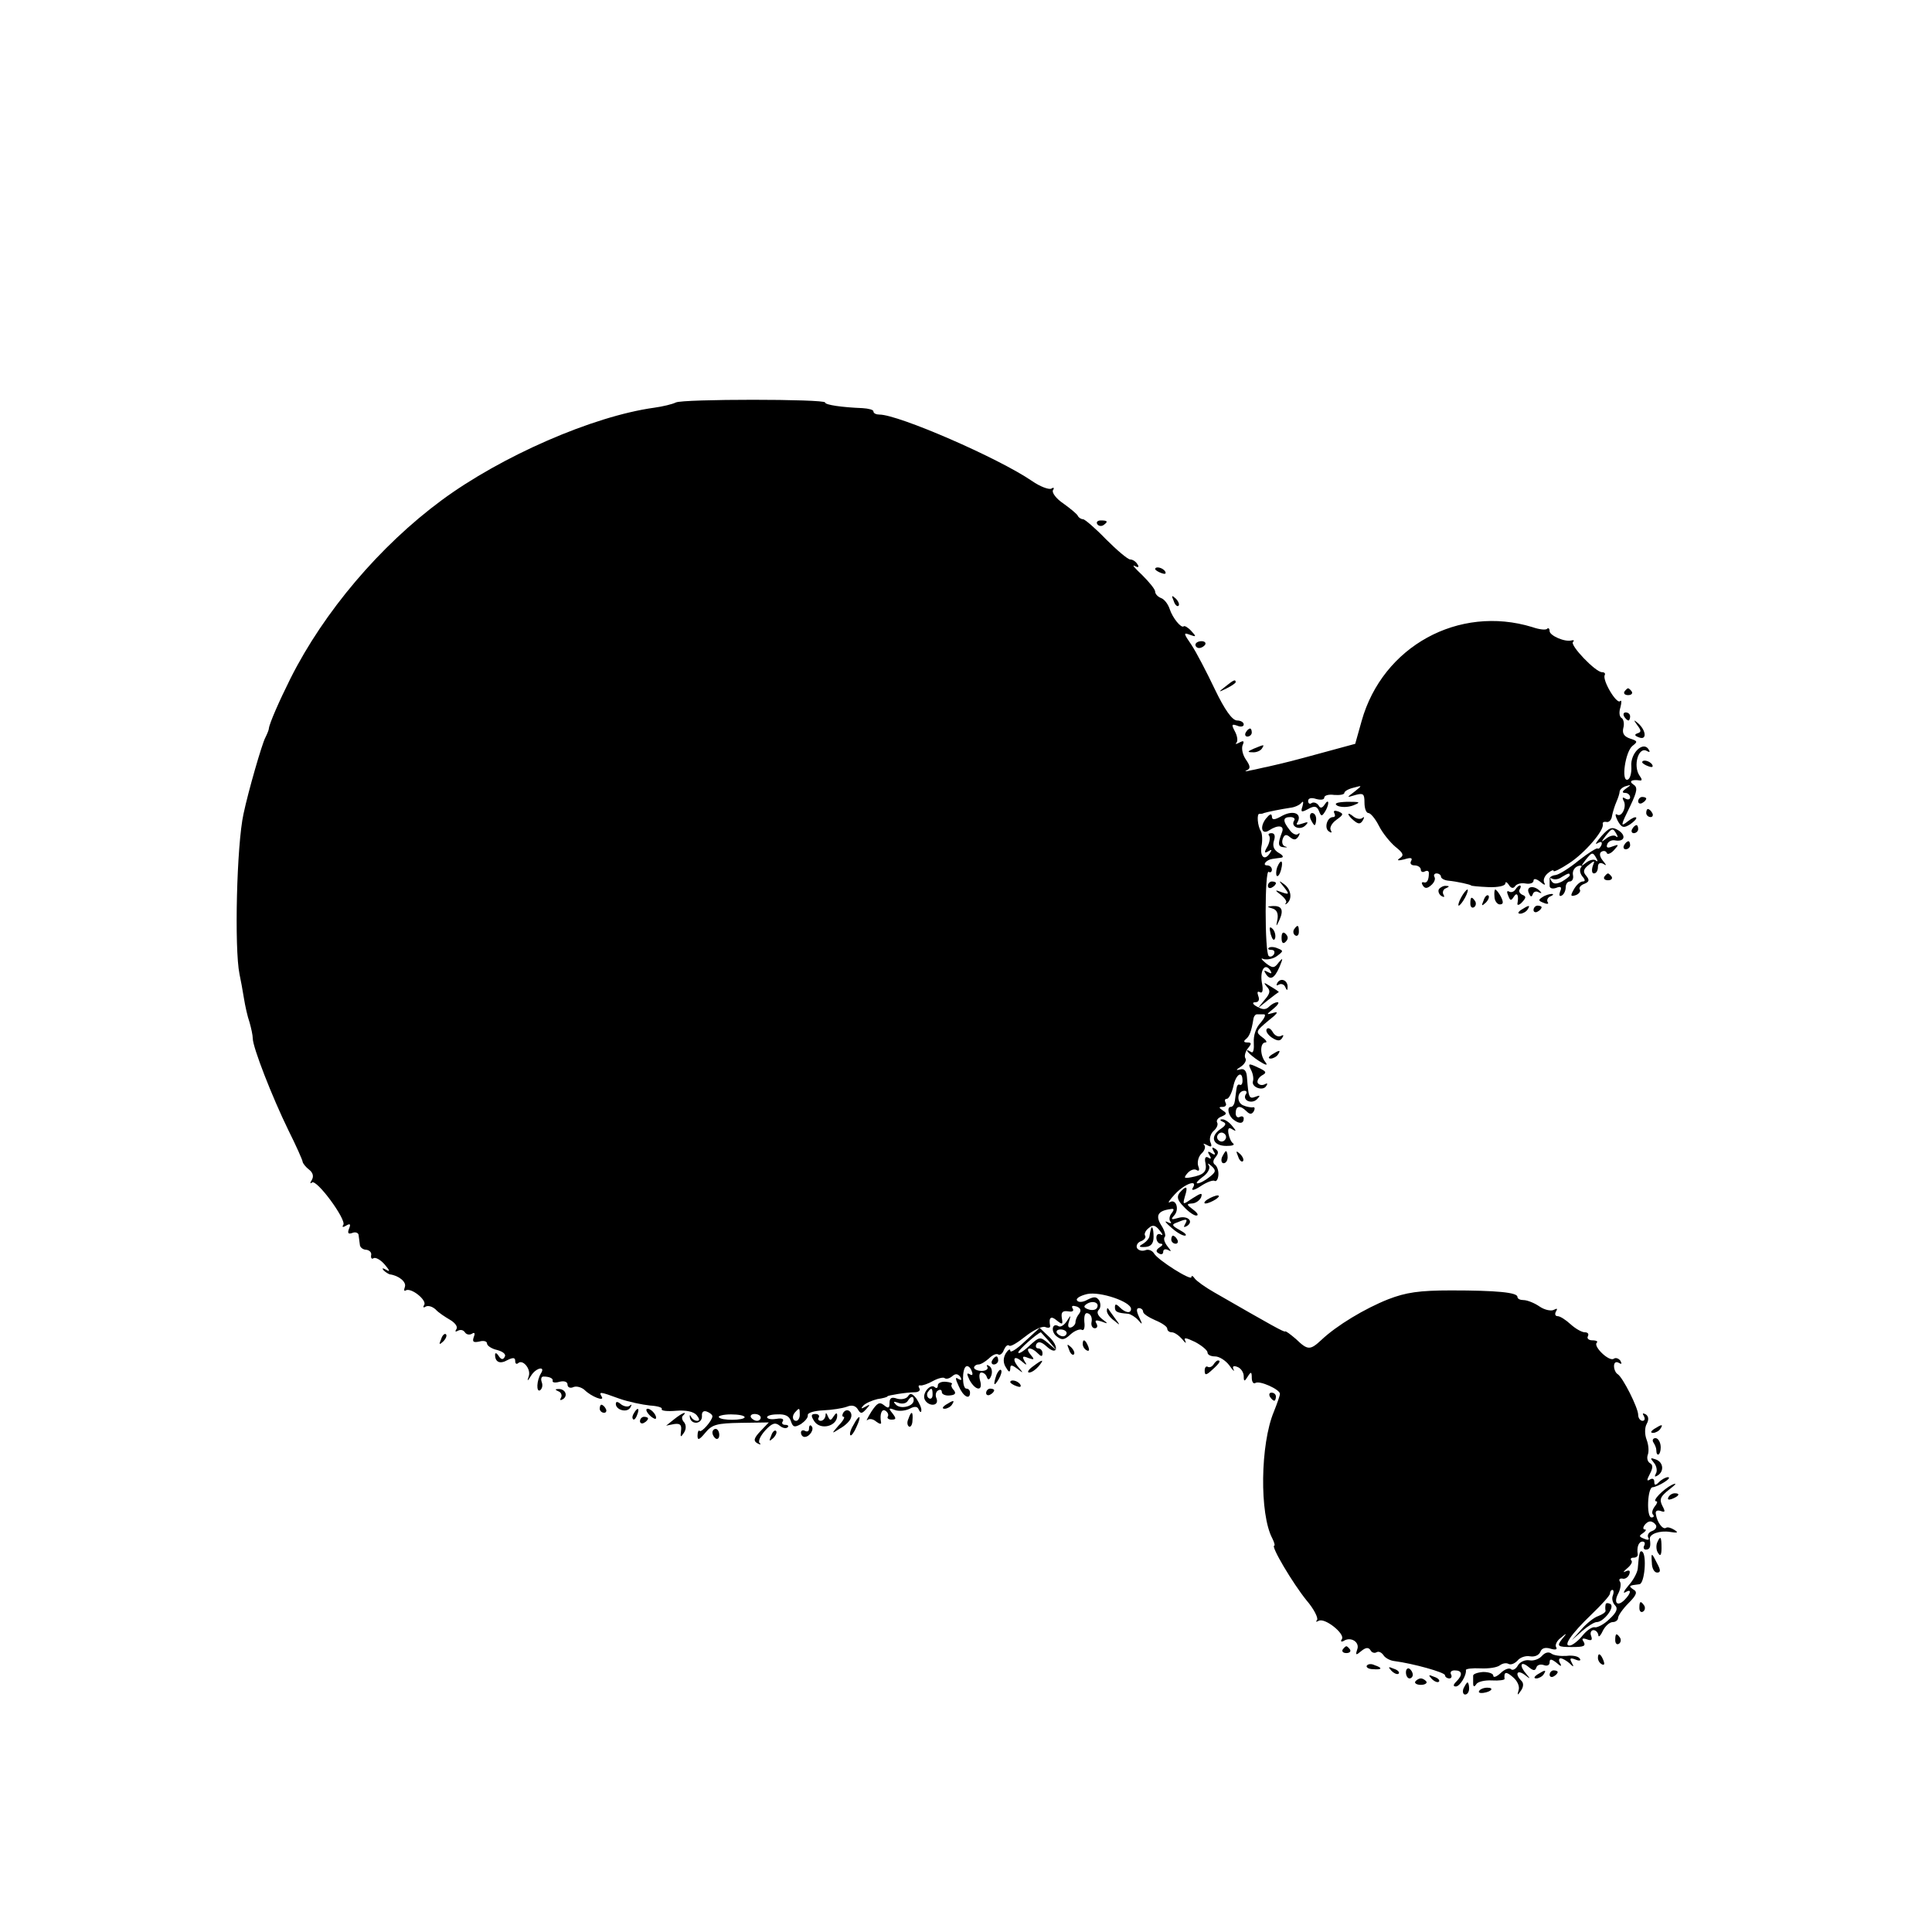
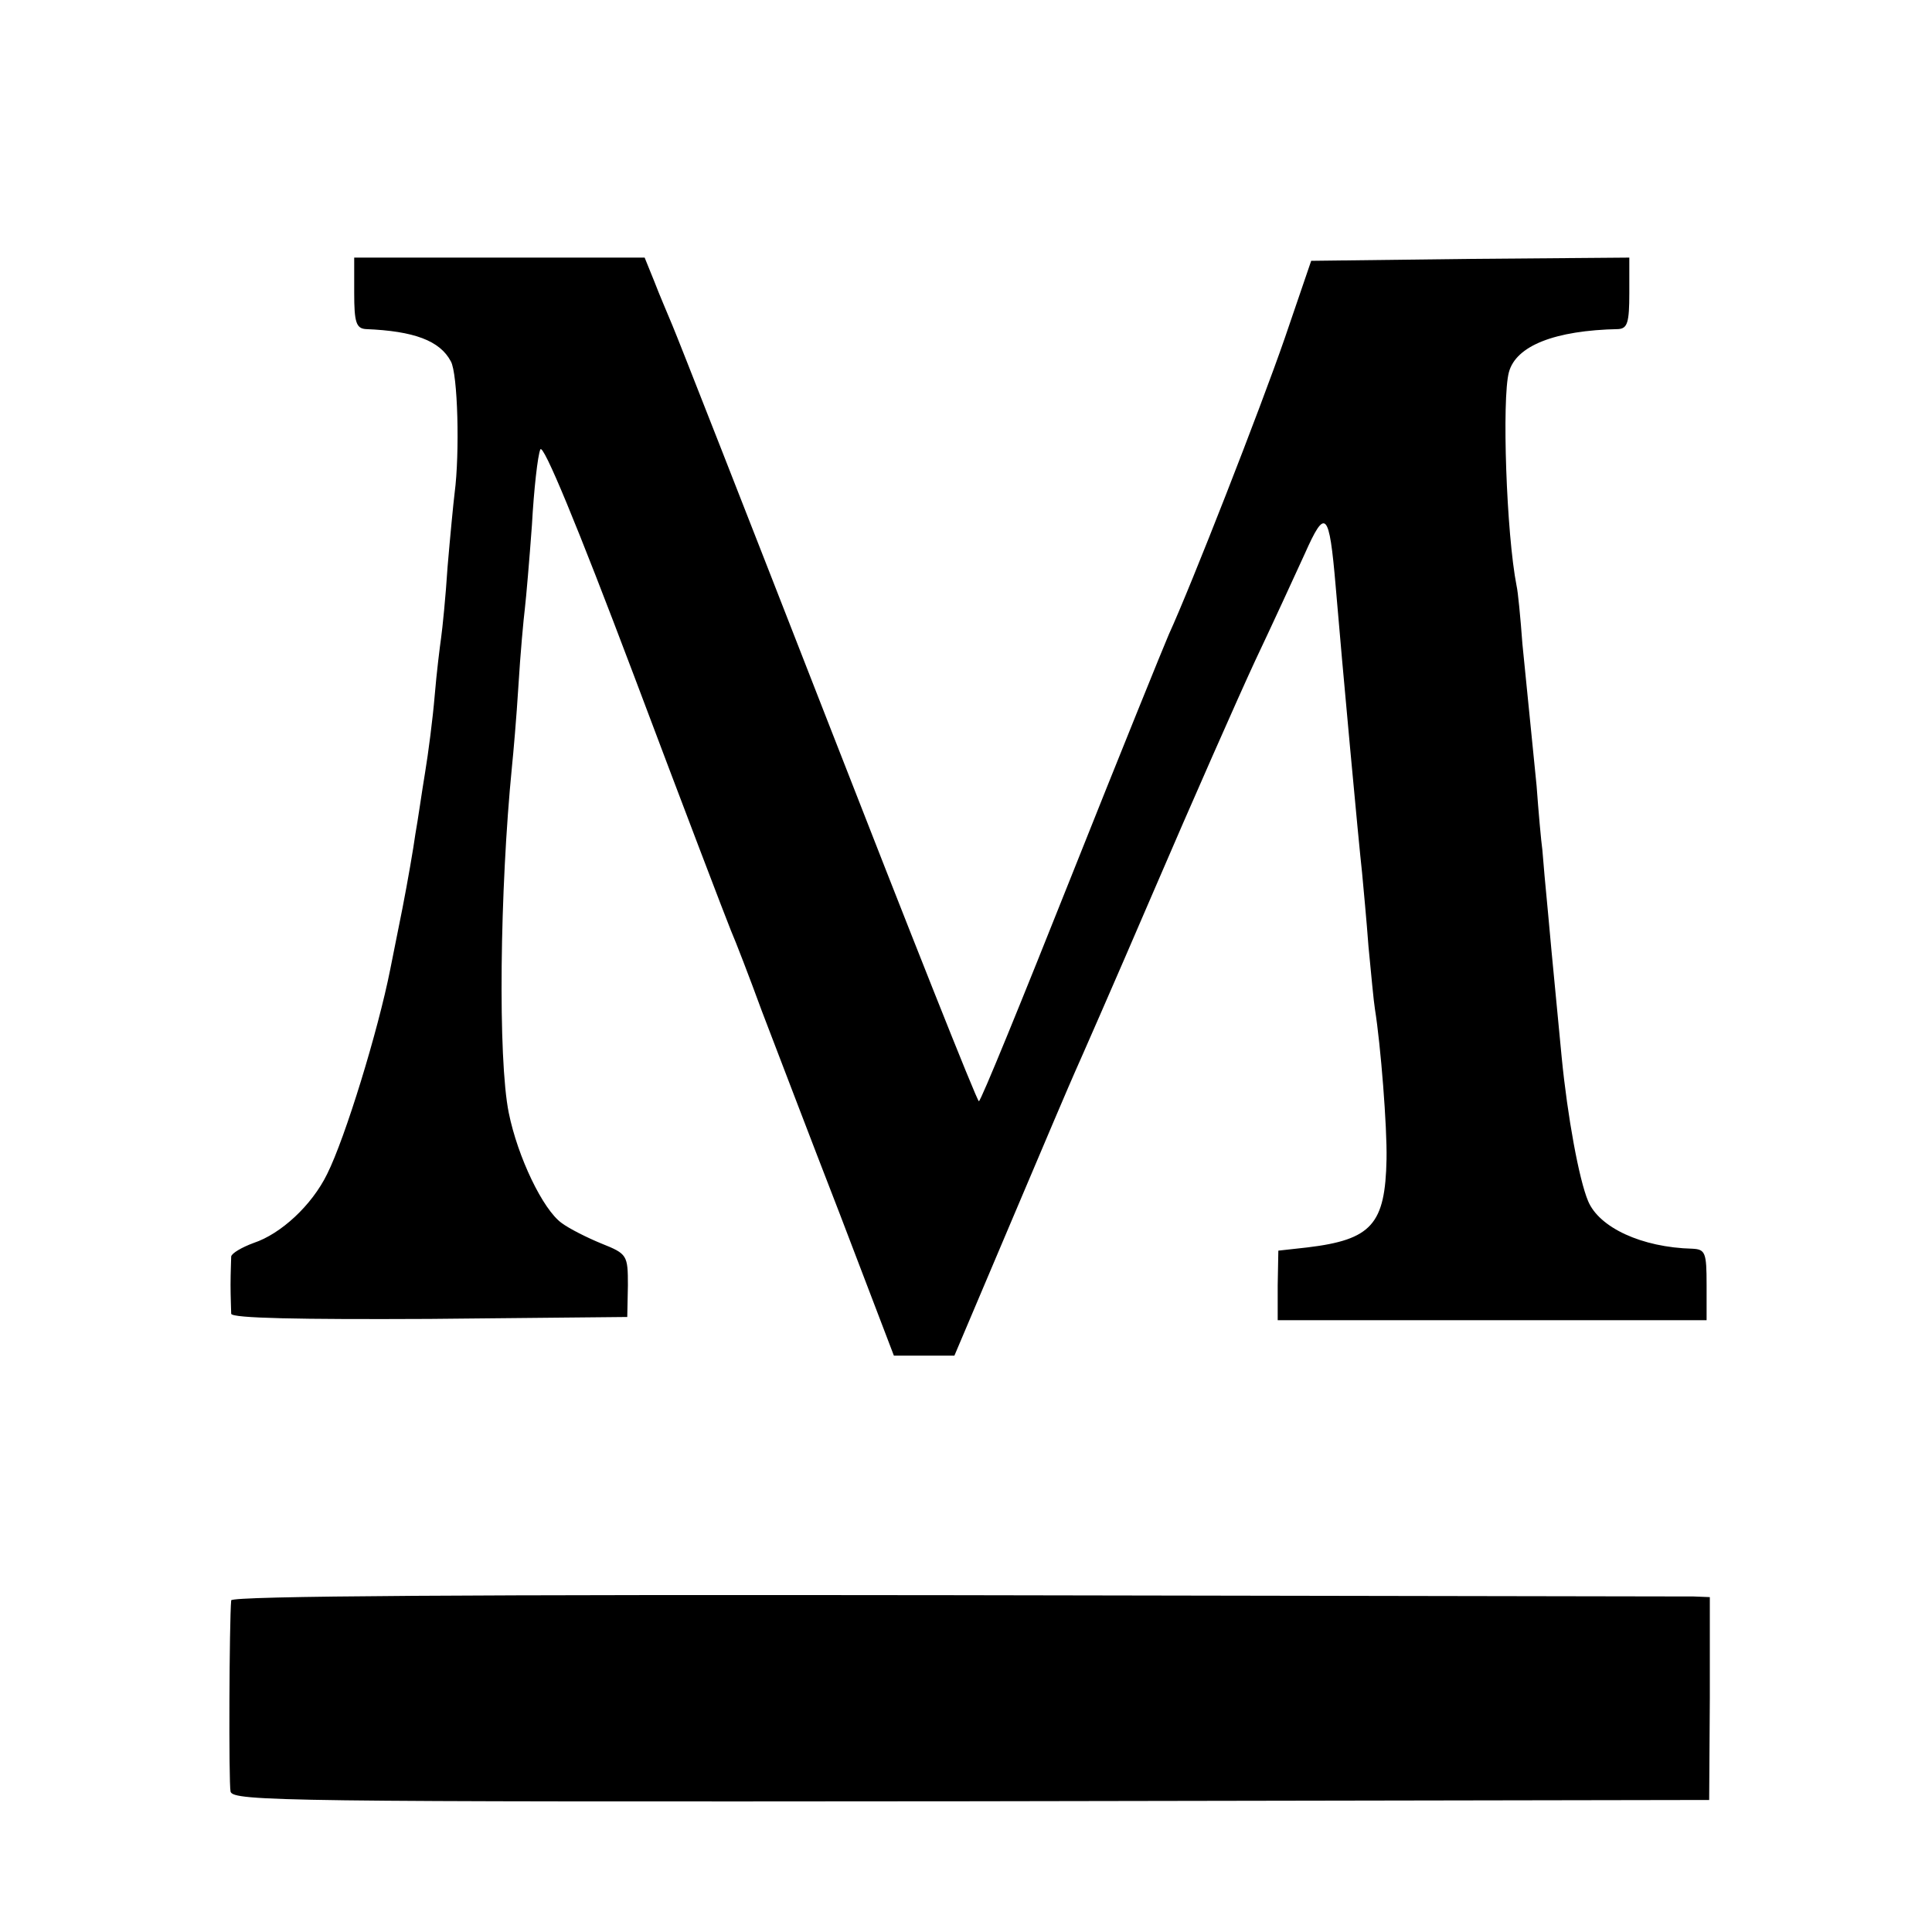
- <svg xmlns="http://www.w3.org/2000/svg" version="1.0" width="480pt" height="480pt" viewBox="0 0 480 480" preserveAspectRatio="xMidYMid meet">
-   <g transform="translate(0,480) scale(0.1,-0.1)" fill="#000000" stroke="none">
-     <path d="M1679 3800 c-8 -4 -32 -10 -54 -13 -152 -21 -379 -120 -528 -230 -153 -113 -292 -277 -375 -442 -28 -56 -53 -113 -54 -125 0 -3 -4 -13 -9 -23 -8 -15 -42 -132 -54 -189 -17 -77 -23 -334 -10 -398 3 -14 8 -41 11 -60 3 -19 9 -46 14 -60 4 -14 8 -32 8 -40 0 -22 48 -145 88 -227 20 -40 36 -76 36 -80 1 -4 8 -13 16 -19 9 -7 12 -16 7 -25 -5 -8 -5 -11 0 -7 11 10 86 -92 78 -105 -4 -6 -1 -7 7 -2 10 6 12 4 7 -8 -4 -11 -2 -14 9 -10 7 3 15 0 15 -6 1 -6 2 -17 3 -23 0 -7 8 -13 16 -13 8 -1 14 -7 12 -14 -1 -7 2 -10 6 -7 5 3 18 -4 28 -16 12 -14 14 -19 4 -13 -9 5 -12 5 -7 -1 5 -5 12 -9 15 -10 23 -3 42 -19 38 -31 -3 -8 -2 -12 2 -9 13 8 53 -24 46 -36 -4 -6 -2 -8 4 -4 6 3 16 0 24 -7 7 -8 24 -19 36 -26 12 -7 20 -17 16 -23 -4 -6 -3 -8 4 -4 6 3 13 2 17 -4 4 -6 11 -7 17 -4 7 5 9 2 5 -8 -4 -12 -1 -14 14 -11 10 3 19 1 19 -5 0 -5 11 -13 25 -16 15 -4 23 -11 19 -17 -4 -8 -9 -7 -15 2 -5 8 -9 9 -9 3 0 -18 12 -24 31 -13 14 7 19 6 19 -2 0 -7 3 -9 7 -6 11 11 32 -13 27 -31 -5 -15 -4 -15 6 1 12 19 36 24 24 5 -11 -18 -12 -48 -2 -42 5 4 7 12 4 20 -3 8 -1 14 4 14 16 0 25 -5 23 -11 -1 -4 7 -5 17 -2 12 3 20 0 20 -7 0 -7 7 -10 15 -6 8 3 20 -1 27 -7 17 -17 51 -30 43 -17 -8 13 -5 13 44 -5 23 -8 57 -15 76 -17 18 -1 32 -5 29 -9 -2 -4 14 -6 36 -4 25 2 43 -2 51 -11 7 -9 8 -14 1 -14 -6 0 -13 5 -15 10 -3 6 -4 5 -3 -2 4 -19 31 -16 30 4 -1 10 4 14 12 11 8 -3 14 -8 14 -12 -1 -11 -27 -41 -32 -36 -2 3 -5 -2 -5 -12 0 -12 4 -11 19 7 17 21 29 24 89 25 l69 1 -21 -22 c-16 -17 -18 -24 -7 -30 7 -4 10 -3 5 1 -4 5 3 19 15 32 16 17 24 20 35 11 7 -6 16 -8 20 -4 3 3 1 6 -6 6 -7 0 -10 4 -6 9 3 6 -3 8 -15 6 -11 -2 -22 -1 -24 3 -2 4 9 8 25 8 20 1 30 -4 34 -17 5 -15 9 -16 25 -7 10 7 18 16 17 22 -1 6 16 11 38 12 22 1 48 5 59 9 12 5 21 3 27 -6 7 -12 10 -12 21 0 11 12 10 13 -2 6 -11 -6 -12 -5 -5 3 6 6 22 13 35 16 14 2 25 5 25 7 0 2 47 10 68 10 9 0 15 5 11 10 -3 5 -2 8 3 7 4 -1 19 4 31 11 13 7 26 10 29 7 4 -3 12 -1 19 5 8 7 14 6 20 -2 4 -8 3 -9 -5 -5 -8 6 -8 1 1 -18 11 -26 28 -35 28 -16 0 6 -4 10 -9 10 -11 0 -11 49 -1 55 4 3 11 -2 14 -11 4 -9 2 -13 -5 -8 -8 4 -7 0 0 -15 15 -27 34 -28 26 -1 -3 11 -2 20 3 20 6 0 12 -5 14 -12 3 -8 7 -6 11 5 3 9 1 19 -5 23 -6 4 -8 3 -5 -2 3 -5 -3 -10 -14 -10 -10 0 -19 4 -19 8 0 4 5 8 11 8 6 0 17 7 26 15 8 8 18 13 23 10 4 -3 11 2 14 11 4 9 9 14 13 11 3 -4 21 7 41 23 19 15 41 26 49 23 7 -3 13 -2 12 3 -4 21 2 26 17 13 14 -11 15 -10 12 7 -2 14 2 18 16 16 10 -2 15 1 11 7 -4 7 0 8 10 5 10 -4 12 -10 6 -18 -5 -6 -9 -15 -9 -21 0 -5 -5 -11 -11 -13 -7 -2 -9 4 -5 15 5 17 5 17 -6 0 -6 -9 -15 -15 -20 -12 -16 10 -20 -13 -5 -25 13 -10 19 -10 35 5 10 9 23 14 28 11 5 -3 8 6 6 20 -1 16 2 24 9 21 7 -2 11 -11 9 -21 -2 -9 2 -16 8 -16 6 0 8 5 4 12 -5 8 -1 9 12 5 18 -7 18 -6 2 6 -11 9 -14 17 -8 23 5 5 5 15 1 23 -7 10 -13 10 -29 2 -12 -7 -23 -7 -26 -2 -4 5 8 12 25 16 32 7 109 -19 109 -37 0 -12 -14 -10 -28 4 -9 9 -12 9 -12 0 0 -11 5 -14 33 -16 6 -1 18 -8 25 -16 11 -13 11 -11 2 8 -7 15 -7 22 0 22 5 0 10 -4 10 -9 0 -5 14 -14 30 -21 17 -7 30 -16 30 -21 0 -5 5 -9 11 -9 7 0 18 -8 26 -17 8 -10 11 -12 8 -5 -5 10 1 9 24 -2 17 -9 31 -21 31 -26 0 -6 8 -10 19 -10 10 0 26 -10 35 -22 9 -13 14 -17 11 -11 -4 8 -1 11 9 7 9 -3 16 -14 16 -23 0 -14 2 -14 10 -1 8 13 10 12 10 -3 0 -10 4 -16 9 -13 10 7 61 -16 61 -27 0 -4 -7 -24 -15 -44 -34 -81 -36 -255 -4 -315 5 -10 7 -18 5 -18 -10 0 46 -94 80 -136 19 -22 30 -45 26 -49 -4 -5 -2 -5 4 -2 15 9 66 -32 58 -45 -4 -6 -2 -8 4 -5 18 12 41 -3 34 -21 -5 -15 -3 -15 10 -4 11 9 18 10 23 2 3 -6 10 -8 15 -5 5 3 12 0 17 -7 4 -7 17 -14 28 -15 46 -6 125 -28 125 -35 0 -4 5 -8 11 -8 5 0 7 5 4 10 -3 6 1 10 9 10 19 0 21 -11 4 -28 -8 -8 -8 -12 -1 -12 10 0 27 28 25 41 0 3 16 5 36 4 20 -1 42 2 49 8 7 5 16 6 21 3 6 -3 15 1 22 8 6 8 20 13 31 11 11 -2 22 2 26 11 3 9 12 12 25 8 13 -4 18 -2 14 4 -3 5 2 16 12 23 15 13 16 12 3 -3 -14 -18 -11 -20 24 -20 30 0 36 2 29 14 -5 7 -2 9 9 5 11 -4 14 -2 10 9 -3 7 0 14 6 14 6 0 11 -6 12 -12 0 -7 5 -3 11 10 6 12 17 22 25 22 7 0 13 5 13 10 0 6 12 23 26 37 20 20 23 28 12 34 -13 9 -11 10 15 13 13 1 19 73 7 81 -6 4 -8 -4 -11 -42 -1 -10 -11 -29 -23 -42 -11 -13 -15 -21 -8 -17 16 10 15 -2 -2 -19 -18 -18 -28 -7 -15 17 5 10 7 23 4 28 -4 6 -1 9 6 8 6 -2 14 3 17 11 3 9 0 11 -9 7 -8 -4 -6 -1 3 7 10 8 15 17 11 20 -3 4 -1 7 5 7 7 0 11 3 11 8 -3 18 2 32 12 32 5 0 7 -4 4 -10 -3 -5 -1 -10 4 -10 10 0 13 7 10 26 -2 13 25 22 50 18 19 -3 22 -2 11 5 -8 5 -17 8 -21 5 -8 -5 -22 14 -25 34 -2 8 3 11 12 8 11 -4 12 -2 4 13 -8 16 -5 23 18 41 17 13 19 17 6 11 -22 -11 -51 -41 -39 -41 4 0 2 -6 -4 -13 -6 -8 -8 -17 -4 -20 3 -4 2 -7 -4 -7 -13 0 -10 75 3 75 13 1 51 24 38 25 -5 0 -15 -5 -22 -12 -9 -9 -12 -9 -12 1 0 7 -5 9 -11 5 -8 -5 -8 -1 0 14 8 15 8 23 0 27 -6 4 -8 13 -5 21 3 8 2 24 -3 37 -5 13 -5 30 0 39 6 11 5 19 -2 24 -8 4 -9 3 -5 -4 4 -7 2 -12 -3 -12 -6 0 -11 7 -11 15 0 17 -38 93 -51 101 -5 3 -9 12 -9 20 0 9 5 12 12 8 7 -4 8 -3 4 5 -4 6 -12 9 -17 5 -12 -7 -51 31 -42 40 4 3 -1 6 -11 6 -9 0 -14 5 -11 10 3 6 0 10 -8 10 -7 0 -23 9 -35 20 -12 11 -26 20 -32 20 -6 0 -8 5 -4 12 4 7 3 8 -5 4 -6 -4 -23 -1 -36 8 -13 9 -31 16 -40 16 -8 0 -15 3 -15 8 0 11 -52 16 -165 16 -79 0 -112 -5 -156 -22 -58 -23 -128 -65 -166 -101 -28 -26 -34 -26 -63 2 -14 12 -26 21 -27 19 -3 -2 -30 13 -176 97 -23 13 -45 29 -49 35 -4 6 -8 8 -8 3 0 -10 -83 42 -93 59 -4 7 -14 11 -21 8 -8 -3 -17 -1 -21 5 -3 6 1 14 9 17 9 3 14 10 11 14 -3 4 1 13 9 19 10 9 17 7 27 -6 8 -9 9 -14 3 -10 -6 3 -11 0 -11 -8 0 -8 5 -15 11 -15 6 0 5 -4 -3 -9 -9 -6 -10 -11 -2 -15 6 -4 11 -2 11 4 0 6 5 8 13 4 8 -5 7 -2 -2 9 -8 10 -11 20 -7 24 3 3 -1 17 -9 29 -15 24 -8 36 23 40 9 2 10 -1 3 -10 -6 -7 -7 -17 -3 -21 4 -5 0 -5 -8 -1 -8 4 -4 -2 9 -13 13 -12 28 -21 35 -21 6 1 0 7 -13 14 -20 11 -21 14 -6 19 24 10 27 9 19 -5 -4 -7 -3 -8 5 -4 18 12 1 27 -22 20 -17 -5 -19 -4 -10 6 14 15 5 43 -11 33 -6 -3 0 6 13 20 25 27 59 38 44 15 -4 -7 5 -5 20 5 15 10 31 16 35 13 4 -2 8 4 9 14 1 11 -3 22 -8 26 -6 4 -6 11 1 19 8 10 8 15 -1 21 -8 5 -9 3 -4 -6 6 -9 4 -11 -5 -5 -9 6 -11 4 -5 -5 5 -8 4 -11 -3 -6 -7 4 -10 -1 -7 -14 4 -21 -4 -29 -36 -35 -17 -3 -19 -2 -9 10 7 8 17 12 23 8 6 -4 8 0 4 10 -3 9 0 23 8 31 8 7 11 17 7 21 -4 5 -1 4 7 0 11 -6 13 -4 8 8 -3 8 1 21 8 27 8 7 12 16 9 21 -3 5 2 12 11 15 13 6 14 8 3 15 -10 7 -11 9 0 9 7 0 10 5 7 10 -3 6 -2 10 3 10 5 0 12 14 16 30 6 31 23 42 23 15 0 -8 -3 -12 -7 -10 -4 2 -7 -2 -8 -10 -1 -8 -3 -22 -4 -30 -1 -8 -5 -15 -10 -15 -11 0 -6 -23 7 -32 14 -11 25 -10 25 3 0 5 -4 7 -10 4 -5 -3 -10 1 -10 9 0 19 11 21 27 5 8 -8 13 -8 18 0 3 6 3 11 -2 10 -4 -1 -16 1 -25 5 -17 8 -14 36 4 36 5 0 7 -4 3 -9 -9 -15 15 -25 28 -12 9 9 8 11 -4 6 -16 -6 -17 -2 -21 49 -1 16 -7 22 -17 19 -11 -3 -11 -1 2 7 9 6 15 16 11 21 -3 5 0 16 6 24 10 12 10 15 -1 15 -9 0 -10 3 -4 8 9 7 14 19 19 50 1 7 5 12 9 12 4 0 12 0 17 0 6 0 2 -9 -8 -21 -12 -12 -18 -32 -17 -49 1 -16 -1 -27 -6 -24 -23 14 -6 -6 19 -22 17 -11 23 -12 16 -3 -14 17 -14 49 0 49 5 0 2 6 -8 13 -17 13 -16 15 15 41 22 17 27 24 14 20 -20 -6 -20 -5 -1 10 11 9 15 16 10 16 -6 0 -15 -5 -21 -11 -8 -8 -16 -8 -30 0 -11 6 -13 11 -4 11 8 0 11 6 7 16 -3 9 -2 12 4 9 7 -4 9 5 5 24 -5 31 8 50 21 30 5 -8 3 -9 -6 -4 -9 5 -11 4 -6 -3 11 -19 22 -14 35 16 9 22 9 24 -2 11 -11 -15 -15 -15 -32 -2 -12 10 -14 14 -5 10 9 -2 24 1 33 8 16 12 16 13 1 19 -9 4 -19 4 -22 1 -3 -3 0 -5 7 -5 7 0 9 -5 6 -11 -4 -6 -10 -7 -13 -4 -10 9 -10 215 0 209 4 -3 8 0 8 5 0 6 -5 11 -12 11 -13 0 -2 14 13 16 5 1 15 2 22 3 7 1 5 6 -6 12 -12 7 -16 17 -12 30 4 12 2 19 -6 19 -7 0 -9 -3 -6 -6 3 -4 2 -16 -4 -27 -9 -15 -8 -18 2 -12 8 5 10 4 5 -3 -13 -22 -26 -12 -22 15 3 14 2 31 -1 37 -9 14 -11 45 -4 44 3 0 8 0 11 2 9 3 45 10 65 13 11 1 24 7 28 12 5 6 6 3 3 -8 -5 -15 -3 -16 14 -7 16 9 22 7 27 -5 5 -13 7 -14 14 -3 5 7 9 18 9 23 0 6 -4 4 -9 -4 -6 -9 -11 -10 -15 -2 -4 6 -12 9 -17 6 -5 -4 -9 -1 -9 5 0 7 8 9 20 5 11 -3 20 -2 20 3 0 6 11 9 25 7 14 -1 25 1 25 5 0 4 10 10 23 13 22 6 22 6 2 -10 -20 -15 -20 -15 3 -8 19 5 22 3 22 -19 0 -14 4 -26 10 -26 5 0 17 -14 26 -32 9 -18 28 -41 41 -52 19 -15 22 -21 11 -28 -9 -6 -5 -7 11 -3 16 5 21 4 17 -4 -4 -6 0 -11 8 -11 9 0 16 -5 16 -11 0 -5 5 -7 10 -4 6 3 10 1 10 -4 0 -18 -5 -26 -13 -23 -5 1 -6 -2 -2 -8 5 -8 11 -8 21 1 7 6 11 15 8 20 -3 5 0 9 5 9 6 0 11 -4 11 -8 0 -4 8 -9 18 -10 22 -2 57 -10 57 -12 0 -1 19 -3 43 -4 23 -1 42 3 42 9 0 5 4 4 9 -4 5 -8 11 -9 15 -3 4 6 15 9 26 7 11 -2 20 1 20 7 0 6 7 5 17 -3 9 -8 14 -9 10 -3 -4 7 0 17 8 24 8 7 15 10 15 6 0 -3 17 5 38 19 39 25 89 83 84 98 -1 4 3 6 9 5 6 -2 13 5 14 15 2 10 7 26 11 35 4 9 8 21 8 26 1 5 8 11 16 13 13 4 13 3 0 -6 -10 -7 -11 -11 -2 -11 6 0 12 -5 12 -11 0 -5 -5 -7 -12 -3 -6 4 -8 3 -5 -4 10 -14 -3 -43 -15 -36 -6 4 -5 -3 1 -15 10 -18 15 -19 31 -9 10 7 17 14 15 17 -3 2 -11 -2 -20 -9 -20 -16 -19 -12 6 39 17 36 18 45 7 52 -12 8 -4 13 16 10 6 -1 6 3 0 11 -18 25 -3 75 18 62 7 -4 8 -2 4 4 -13 22 -46 -9 -43 -42 1 -16 -3 -31 -9 -33 -17 -6 -6 70 12 84 13 10 13 12 -6 18 -15 5 -20 13 -17 26 3 10 1 22 -4 25 -6 3 -7 15 -3 27 3 12 3 19 -1 15 -9 -8 -45 53 -38 65 2 4 -1 7 -7 7 -16 0 -80 67 -72 75 4 4 2 5 -3 4 -17 -5 -55 12 -55 23 0 6 -3 9 -6 6 -3 -4 -20 -2 -37 4 -183 56 -372 -48 -424 -233 l-16 -57 -81 -22 c-77 -21 -89 -24 -137 -35 -11 -2 -30 -7 -42 -9 -12 -3 -16 -3 -10 0 10 4 10 10 -1 26 -8 11 -12 27 -9 36 5 11 3 13 -8 7 -8 -4 -11 -5 -7 0 4 4 2 17 -4 28 -9 17 -8 19 6 14 9 -4 16 -2 16 3 0 6 -8 10 -17 10 -12 1 -30 26 -55 78 -20 42 -46 92 -58 110 -20 29 -20 31 -4 25 16 -6 17 -5 4 9 -8 9 -17 14 -19 12 -6 -6 -28 21 -35 43 -4 12 -13 24 -21 27 -8 3 -15 10 -15 16 0 6 -15 24 -32 41 -18 17 -27 27 -19 23 9 -5 12 -3 7 4 -4 7 -12 12 -18 12 -6 0 -33 23 -60 50 -27 28 -53 50 -57 50 -5 0 -11 4 -13 8 -1 4 -18 18 -36 31 -18 12 -29 27 -26 33 4 6 2 8 -4 4 -6 -3 -28 5 -48 19 -85 58 -332 165 -379 165 -8 0 -15 3 -15 8 0 4 -12 7 -27 8 -51 2 -93 8 -93 14 0 9 -355 9 -371 0z m1325 -1925 c-10 -8 -23 -15 -29 -15 -5 0 1 7 13 16 12 8 19 21 16 27 -5 8 -3 8 6 0 12 -11 11 -15 -6 -28z m-279 -325 c-3 -5 -13 -6 -21 -3 -12 4 -13 8 -3 14 15 9 32 2 24 -11z m-75 -62 c0 -4 -4 -8 -9 -8 -6 0 -12 4 -15 8 -3 5 1 9 9 9 8 0 15 -4 15 -9z m-663 -203 c0 -8 -4 -15 -9 -15 -10 0 -11 14 -1 23 9 10 10 9 10 -8z m-137 -6 c0 -8 -59 -9 -64 0 -3 3 11 7 30 7 19 0 34 -3 34 -7z m40 -1 c0 -4 -4 -8 -9 -8 -6 0 -12 4 -15 8 -3 5 1 9 9 9 8 0 15 -4 15 -9z m2224 -267 c3 -5 -1 -12 -10 -15 -8 -3 -12 -10 -9 -16 4 -6 -1 -7 -10 -3 -13 5 -14 7 -3 14 7 5 9 9 5 9 -11 0 2 20 13 20 5 0 11 -4 14 -9z m-107 -175 c-3 -7 -1 -18 6 -25 7 -7 4 -17 -15 -34 -13 -13 -30 -21 -35 -20 -6 2 -19 -6 -30 -19 -10 -13 -24 -24 -31 -26 -21 -4 1 28 52 77 25 24 46 47 46 52 0 5 3 9 6 9 3 0 4 -6 1 -14z" />
-     <path d="M3989 813 c-1 -4 -1 -11 0 -15 0 -4 -8 -9 -18 -13 -10 -3 -29 -18 -42 -33 l-24 -27 26 23 c14 12 30 22 36 22 17 0 46 37 34 45 -6 3 -12 3 -12 -2z" />
-     <path d="M2726 3498 c3 -5 10 -6 15 -3 13 9 11 12 -6 12 -8 0 -12 -4 -9 -9z" />
-     <path d="M2870 3386 c0 -2 7 -7 16 -10 8 -3 12 -2 9 4 -6 10 -25 14 -25 6z" />
-     <path d="M2916 3307 c3 -10 9 -15 12 -12 3 3 0 11 -7 18 -10 9 -11 8 -5 -6z" />
-     <path d="M2970 3198 c0 -4 4 -8 9 -8 6 0 12 4 15 8 3 5 -1 9 -9 9 -8 0 -15 -4 -15 -9z" />
-     <path d="M3044 3094 c-18 -14 -18 -15 4 -4 12 6 22 13 22 15 0 8 -5 6 -26 -11z" />
-     <path d="M4036 3082 c-3 -5 1 -9 9 -9 8 0 12 4 9 9 -3 4 -7 8 -9 8 -2 0 -6 -4 -9 -8z" />
-     <path d="M4035 3020 c3 -5 8 -10 11 -10 2 0 4 5 4 10 0 6 -5 10 -11 10 -5 0 -7 -4 -4 -10z" />
-     <path d="M4068 2998 c10 -13 10 -17 0 -20 -8 -3 -7 -6 4 -10 20 -8 18 17 -2 35 -12 10 -12 9 -2 -5z" />
-     <path d="M3095 2980 c-3 -5 -1 -10 4 -10 6 0 11 5 11 10 0 6 -2 10 -4 10 -3 0 -8 -4 -11 -10z" />
-     <path d="M3115 2940 c-16 -7 -17 -9 -3 -9 9 -1 20 4 23 9 7 11 7 11 -20 0z" />
-     <path d="M4080 2906 c0 -2 7 -7 16 -10 8 -3 12 -2 9 4 -6 10 -25 14 -25 6z" />
-     <path d="M4070 2809 c0 -5 5 -7 10 -4 6 3 10 8 10 11 0 2 -4 4 -10 4 -5 0 -10 -5 -10 -11z" />
-     <path d="M3323 2798 c9 -4 26 -4 39 1 20 8 18 9 -15 9 -26 -1 -34 -4 -24 -10z" />
-     <path d="M3187 2774 c-21 -12 -27 -12 -27 -2 -1 8 -6 5 -15 -6 -16 -21 -10 -41 8 -29 23 15 39 12 32 -5 -11 -29 -10 -36 5 -37 8 -1 10 0 3 2 -7 2 -9 11 -6 19 4 11 9 12 18 4 10 -8 15 -7 21 2 4 7 4 10 -1 6 -4 -4 -14 0 -21 10 -18 23 -17 32 2 32 8 0 13 -4 9 -9 -9 -15 15 -25 28 -12 9 9 7 10 -7 5 -12 -4 -17 -4 -13 2 13 22 -8 32 -36 18z" />
-     <path d="M3315 2780 c3 -6 2 -10 -3 -10 -15 0 -23 -28 -10 -36 6 -4 8 -3 4 4 -3 6 3 17 14 25 18 13 19 15 5 21 -9 3 -13 2 -10 -4z" />
-     <path d="M4090 2780 c0 -5 5 -10 11 -10 5 0 7 5 4 10 -3 6 -8 10 -11 10 -2 0 -4 -4 -4 -10z" />
-     <path d="M3256 2765 c4 -8 8 -15 10 -15 2 0 4 7 4 15 0 8 -4 15 -10 15 -5 0 -7 -7 -4 -15z" />
-     <path d="M3350 2777 c0 -2 6 -10 14 -16 11 -9 16 -9 22 1 4 7 4 10 -1 6 -4 -4 -14 -3 -22 3 -7 6 -13 9 -13 6z" />
-     <path d="M3979 2723 c-13 -15 -18 -23 -10 -18 9 5 12 4 10 -4 -3 -7 -7 -11 -10 -9 -2 2 -24 -12 -47 -30 -23 -19 -49 -35 -57 -36 -9 -1 -15 -5 -15 -9 0 -4 0 -12 0 -18 0 -6 7 -8 16 -5 12 5 15 2 10 -9 -3 -9 -2 -13 4 -10 6 3 10 13 10 21 0 8 5 14 10 14 6 0 10 7 8 16 -2 10 4 19 12 22 8 3 12 1 8 -3 -4 -5 -3 -14 3 -22 8 -9 8 -13 1 -13 -6 0 -16 -9 -22 -20 -9 -16 -8 -18 5 -14 8 3 13 10 10 14 -3 4 2 11 11 14 12 5 14 9 5 20 -9 10 -7 17 6 27 15 12 16 12 10 -3 -3 -10 -2 -18 3 -18 6 0 10 7 10 16 0 9 5 12 13 8 9 -6 9 -4 -1 8 -8 10 -9 19 -3 22 5 3 11 2 13 -3 1 -5 10 -2 18 7 13 14 12 15 -4 9 -12 -5 -16 -3 -13 5 2 7 11 12 20 10 23 -4 28 12 8 25 -16 10 -23 7 -42 -14z m37 5 c4 -7 4 -10 -1 -6 -4 4 -15 2 -24 -5 -14 -11 -14 -10 -2 6 16 20 18 21 27 5z m-50 -60 c4 -7 4 -10 -1 -6 -4 4 -15 2 -24 -5 -14 -11 -14 -10 -2 6 16 20 18 21 27 5z m-66 -43 c0 -2 -9 -9 -19 -15 -14 -7 -22 -7 -27 2 -4 6 -3 8 2 5 6 -3 16 -2 24 4 17 10 20 11 20 4z" />
-     <path d="M4055 2740 c-3 -5 -1 -10 4 -10 6 0 11 5 11 10 0 6 -2 10 -4 10 -3 0 -8 -4 -11 -10z" />
-     <path d="M4035 2700 c-3 -5 -1 -10 4 -10 6 0 11 5 11 10 0 6 -2 10 -4 10 -3 0 -8 -4 -11 -10z" />
-     <path d="M3173 2645 c-3 -9 -3 -18 -1 -21 3 -3 8 4 11 16 6 23 -1 27 -10 5z" />
-     <path d="M3986 2622 c-3 -5 1 -9 9 -9 8 0 12 4 9 9 -3 4 -7 8 -9 8 -2 0 -6 -4 -9 -8z" />
-     <path d="M3150 2599 c0 -5 5 -7 10 -4 6 3 10 8 10 11 0 2 -4 4 -10 4 -5 0 -10 -5 -10 -11z" />
-     <path d="M3190 2596 c14 -18 13 -19 -5 -13 -18 7 -19 6 -3 -6 10 -8 16 -17 13 -20 -3 -4 -2 -5 2 -2 14 11 11 34 -5 47 -16 12 -16 11 -2 -6z" />
-     <path d="M3575 2591 c-3 -5 0 -13 6 -17 7 -4 9 -3 5 4 -3 5 0 13 6 15 9 4 10 6 1 6 -6 1 -14 -3 -18 -8z" />
-     <path d="M3765 2590 c-4 -6 -11 -8 -16 -5 -5 3 -6 -1 -2 -10 5 -13 7 -14 14 -3 8 13 13 4 9 -17 -1 -5 5 -4 12 4 10 11 10 14 0 18 -6 3 -10 9 -6 14 3 5 3 9 0 9 -3 0 -8 -5 -11 -10z" />
-     <path d="M3798 2582 c4 -10 7 -12 10 -4 2 7 9 9 15 5 7 -3 8 -2 4 2 -14 16 -36 14 -29 -3z" />
-     <path d="M3630 2570 c-6 -11 -8 -20 -6 -20 3 0 10 9 16 20 6 11 8 20 6 20 -3 0 -10 -9 -16 -20z" />
-     <path d="M3713 2572 c0 -10 7 -19 13 -19 9 0 10 5 3 19 -5 10 -12 18 -14 18 -2 0 -3 -8 -2 -18z" />
-     <path d="M3686 2563 c-6 -14 -5 -15 5 -6 7 7 10 15 7 18 -3 3 -9 -2 -12 -12z" />
-     <path d="M3832 2571 c-11 -7 -10 -9 3 -14 9 -4 14 -3 10 2 -3 5 1 12 7 14 7 3 9 6 3 6 -5 0 -16 -3 -23 -8z" />
-     <path d="M3653 2555 c0 -8 4 -12 9 -9 5 3 6 10 3 15 -9 13 -12 11 -12 -6z" />
-     <path d="M3161 2543 c11 -3 15 -12 13 -26 -4 -21 -4 -21 5 -2 11 25 5 35 -17 34 -15 -1 -15 -2 -1 -6z" />
-     <path d="M3780 2540 c-9 -6 -10 -10 -3 -10 6 0 15 5 18 10 8 12 4 12 -15 0z" />
-     <path d="M3810 2539 c0 -5 5 -7 10 -4 6 3 10 8 10 11 0 2 -4 4 -10 4 -5 0 -10 -5 -10 -11z" />
-     <path d="M3157 2479 c4 -13 8 -18 11 -10 2 7 -1 18 -6 23 -8 8 -9 4 -5 -13z" />
-     <path d="M3215 2491 c-3 -5 -2 -12 3 -15 5 -3 9 1 9 9 0 17 -3 19 -12 6z" />
-     <path d="M3184 2470 c0 -13 4 -16 10 -10 7 7 7 13 0 20 -6 6 -10 3 -10 -10z" />
-     <path d="M3174 2359 c-4 -7 -3 -9 4 -5 5 3 13 0 15 -6 4 -9 6 -10 6 -1 1 17 -16 25 -25 12z" />
-     <path d="M3147 2349 c10 -10 9 -17 -5 -33 l-17 -21 25 20 c14 11 26 20 27 20 1 1 -8 7 -20 14 -17 11 -19 11 -10 0z" />
-     <path d="M3147 2243 c-3 -5 3 -14 13 -21 14 -9 21 -9 26 0 4 6 3 8 -4 4 -6 -3 -15 1 -20 10 -5 9 -12 12 -15 7z" />
-     <path d="M3160 2180 c-9 -6 -10 -10 -3 -10 6 0 15 5 18 10 8 12 4 12 -15 0z" />
-     <path d="M3108 2142 c5 -9 7 -22 5 -28 -5 -15 25 -26 33 -12 4 6 3 8 -4 4 -6 -3 -13 -2 -17 3 -3 5 2 14 10 19 13 7 12 10 -10 20 -23 11 -25 10 -17 -6z" />
-     <path d="M3038 2013 c10 -4 8 -9 -7 -19 -26 -19 -17 -41 16 -41 14 0 21 2 17 6 -5 3 -10 14 -12 25 -2 13 1 16 10 10 10 -6 10 -4 -1 9 -7 9 -19 17 -25 16 -6 0 -5 -3 2 -6z m6 -44 c-3 -5 -10 -7 -15 -3 -5 3 -7 10 -3 15 3 5 10 7 15 3 5 -3 7 -10 3 -15z" />
-     <path d="M3036 1925 c-3 -8 -1 -15 4 -15 6 0 10 7 10 15 0 8 -2 15 -4 15 -2 0 -6 -7 -10 -15z" />
-     <path d="M3076 1927 c3 -10 9 -15 12 -12 3 3 0 11 -7 18 -10 9 -11 8 -5 -6z" />
-     <path d="M2931 1837 c-8 -10 -6 -19 10 -35 11 -12 25 -22 31 -22 7 0 3 7 -8 15 -16 12 -17 14 -3 15 9 0 19 7 23 15 4 12 1 12 -21 -2 -25 -17 -25 -17 -19 5 8 25 4 28 -13 9z" />
-     <path d="M3000 1820 c-8 -5 -10 -10 -5 -10 6 0 17 5 25 10 8 5 11 10 5 10 -5 0 -17 -5 -25 -10z" />
-     <path d="M2859 1745 c-1 -3 -2 -10 -3 -15 0 -6 -8 -15 -16 -20 -12 -7 -11 -9 6 -8 14 1 20 9 20 25 0 21 -4 31 -7 18z" />
-     <path d="M2910 1720 c0 -5 5 -10 11 -10 5 0 7 5 4 10 -3 6 -8 10 -11 10 -2 0 -4 -4 -4 -10z" />
-     <path d="M2750 1543 c0 -6 8 -17 18 -24 16 -13 16 -13 2 6 -8 11 -16 22 -17 24 -2 2 -3 0 -3 -6z" />
-     <path d="M2546 1467 c-20 -19 -36 -29 -36 -23 0 6 -5 3 -11 -6 -7 -12 -7 -24 0 -35 7 -12 10 -14 11 -4 0 11 3 11 18 0 14 -11 15 -11 5 1 -19 21 -16 35 4 19 14 -12 16 -12 8 0 -6 11 -4 13 10 7 15 -5 16 -4 5 9 -15 18 1 20 18 3 9 -9 12 -9 12 0 0 7 -5 12 -11 12 -5 0 -7 5 -4 11 5 7 13 5 25 -6 27 -25 33 -1 6 24 l-23 22 -37 -34z m60 1 l19 -23 -21 18 c-20 17 -22 16 -47 -7 -15 -14 -27 -21 -27 -16 0 6 45 46 56 50 0 0 9 -10 20 -22z" />
-     <path d="M1096 1473 c-6 -14 -5 -15 5 -6 7 7 10 15 7 18 -3 3 -9 -2 -12 -12z" />
-     <path d="M2690 1461 c0 -6 4 -13 10 -16 6 -3 7 1 4 9 -7 18 -14 21 -14 7z" />
-     <path d="M2656 1447 c3 -10 9 -15 12 -12 3 3 0 11 -7 18 -10 9 -11 8 -5 -6z" />
-     <path d="M2465 1420 c-3 -5 -1 -10 4 -10 6 0 11 5 11 10 0 6 -2 10 -4 10 -3 0 -8 -4 -11 -10z" />
-     <path d="M2566 1405 c-11 -8 -15 -15 -9 -15 6 0 16 7 23 15 16 19 11 19 -14 0z" />
-     <path d="M3015 1410 c-4 -6 -10 -8 -14 -6 -4 3 -8 -1 -8 -9 0 -13 4 -12 19 2 18 16 22 23 14 23 -3 0 -8 -5 -11 -10z" />
-     <path d="M2476 1385 c-9 -26 -7 -32 5 -12 6 10 9 21 6 23 -2 3 -7 -2 -11 -11z" />
-     <path d="M2330 1358 c0 -6 -3 -8 -7 -5 -10 11 -32 -13 -26 -29 3 -8 12 -14 20 -14 9 0 13 6 10 15 -4 8 -2 17 3 20 6 4 10 2 10 -4 0 -5 9 -9 19 -8 14 1 17 5 11 13 -6 6 -8 13 -5 15 2 3 -5 5 -15 6 -11 1 -20 -3 -20 -9z m-13 -23 c0 -8 -4 -12 -9 -9 -5 3 -6 10 -3 15 9 13 12 11 12 -6z" />
-     <path d="M2510 1366 c0 -2 7 -7 16 -10 8 -3 12 -2 9 4 -6 10 -25 14 -25 6z" />
-     <path d="M1388 1343 c6 -2 9 -10 6 -15 -4 -7 -2 -8 5 -4 13 9 5 26 -12 25 -9 0 -8 -2 1 -6z" />
-     <path d="M2450 1339 c0 -5 5 -7 10 -4 6 3 10 8 10 11 0 2 -4 4 -10 4 -5 0 -10 -5 -10 -11z" />
-     <path d="M2256 1331 c-4 -6 -16 -9 -27 -6 -14 5 -19 2 -19 -11 0 -13 -3 -14 -14 -5 -11 9 -17 5 -31 -16 -10 -16 -14 -25 -10 -21 5 4 14 3 22 -4 8 -6 13 -7 12 -2 -4 21 2 35 11 29 6 -4 8 -10 6 -14 -3 -4 1 -8 9 -8 12 0 12 3 2 16 -10 12 -9 14 6 8 10 -4 27 -2 37 3 13 7 20 6 23 -3 3 -6 6 -7 6 -1 1 5 -5 18 -12 29 -10 13 -16 15 -21 6z m14 -10 c0 -15 -32 -23 -44 -11 -8 8 -6 9 5 5 10 -4 20 -2 24 4 8 13 15 14 15 2z" />
-     <path d="M3155 1330 c3 -5 8 -10 11 -10 2 0 4 5 4 10 0 6 -5 10 -11 10 -5 0 -7 -4 -4 -10z" />
-     <path d="M1530 1312 c0 -15 28 -23 36 -9 4 7 4 9 -1 5 -4 -4 -14 -3 -22 3 -8 7 -13 8 -13 1z" />
-     <path d="M2350 1310 c-9 -6 -10 -10 -3 -10 6 0 15 5 18 10 8 12 4 12 -15 0z" />
-     <path d="M1490 1300 c0 -5 5 -10 11 -10 5 0 7 5 4 10 -3 6 -8 10 -11 10 -2 0 -4 -4 -4 -10z" />
-     <path d="M1575 1289 c-4 -6 -5 -12 -2 -15 2 -3 7 2 10 11 7 17 1 20 -8 4z" />
-     <path d="M1612 1286 c7 -8 15 -12 17 -11 5 6 -10 25 -20 25 -5 0 -4 -6 3 -14z" />
-     <path d="M2095 1290 c-3 -5 -3 -10 1 -10 4 0 -1 -10 -12 -21 -19 -22 -19 -22 3 -8 13 7 25 19 27 26 6 15 -10 27 -19 13z" />
-     <path d="M1675 1274 l-20 -16 20 4 c15 2 19 -2 17 -17 -2 -16 -1 -17 7 -5 6 9 6 19 1 26 -6 6 -7 14 -3 17 12 12 -2 7 -22 -9z" />
-     <path d="M2023 1269 c15 -23 57 -13 57 14 0 8 -3 7 -9 -2 -7 -11 -9 -11 -14 0 -4 10 -6 10 -6 2 -1 -7 -6 -13 -12 -13 -5 0 -8 4 -5 8 3 5 -1 9 -8 9 -11 0 -12 -4 -3 -18z" />
-     <path d="M2257 1275 c-4 -8 -3 -16 1 -19 4 -3 9 4 9 15 2 23 -3 25 -10 4z" />
-     <path d="M1590 1269 c0 -5 5 -7 10 -4 6 3 10 8 10 11 0 2 -4 4 -10 4 -5 0 -10 -5 -10 -11z" />
-     <path d="M2120 1259 c-7 -11 -10 -23 -7 -25 2 -2 9 7 15 21 14 30 7 33 -8 4z" />
-     <path d="M2010 1251 c0 -7 -4 -9 -10 -6 -5 3 -10 1 -10 -4 0 -6 4 -11 9 -11 13 0 25 20 17 27 -3 4 -6 1 -6 -6z" />
-     <path d="M4110 1250 c-9 -6 -10 -10 -3 -10 6 0 15 5 18 10 8 12 4 12 -15 0z" />
-     <path d="M1770 1241 c0 -6 4 -12 8 -15 5 -3 9 1 9 9 0 8 -4 15 -9 15 -4 0 -8 -4 -8 -9z" />
-     <path d="M1916 1233 c-6 -14 -5 -15 5 -6 7 7 10 15 7 18 -3 3 -9 -2 -12 -12z" />
-     <path d="M4108 1216 c4 -6 7 -14 7 -18 0 -19 11 -14 11 6 0 12 -6 23 -13 23 -6 0 -9 -5 -5 -11z" />
-     <path d="M4109 1166 c7 -8 9 -21 5 -27 -4 -8 -3 -9 4 -5 17 10 15 33 -4 40 -14 5 -15 4 -5 -8z" />
-     <path d="M4145 1080 c-3 -6 1 -7 9 -4 18 7 21 14 7 14 -6 0 -13 -4 -16 -10z" />
-     <path d="M4117 967 c-3 -8 -2 -20 3 -26 5 -9 8 -4 8 13 0 29 -3 32 -11 13z" />
-     <path d="M4104 917 c0 -13 6 -24 13 -24 9 0 9 6 1 21 -15 30 -16 30 -14 3z" />
-     <path d="M4073 805 c0 -8 4 -12 9 -9 5 3 6 10 3 15 -9 13 -12 11 -12 -6z" />
-     <path d="M4013 725 c0 -8 4 -12 9 -9 5 3 6 10 3 15 -9 13 -12 11 -12 -6z" />
-     <path d="M3336 702 c-3 -5 1 -9 9 -9 8 0 12 4 9 9 -3 4 -7 8 -9 8 -2 0 -6 -4 -9 -8z" />
-     <path d="M3831 686 c-7 -8 -21 -13 -31 -11 -11 2 -24 -4 -29 -13 -5 -9 -13 -13 -17 -9 -4 4 -16 0 -26 -10 -10 -9 -18 -12 -18 -6 0 5 -11 9 -25 9 -14 -1 -25 -5 -25 -9 0 -4 0 -13 0 -19 0 -9 3 -10 8 -2 4 6 21 10 39 9 17 -1 32 1 31 4 -2 18 4 19 21 4 11 -9 17 -23 14 -32 -4 -14 -3 -14 6 -1 6 9 7 18 1 24 -17 17 -11 29 8 15 14 -11 15 -11 5 1 -19 21 -16 35 4 19 12 -10 17 -11 20 -2 2 7 11 9 19 6 8 -3 14 0 14 7 0 9 4 9 17 -1 11 -10 14 -10 9 -1 -4 6 -3 12 1 12 5 0 15 -6 22 -12 11 -11 12 -10 6 1 -6 11 -4 13 9 8 9 -4 15 -3 11 2 -3 6 -18 9 -33 7 -15 -1 -32 1 -38 6 -7 5 -16 2 -23 -6z" />
-     <path d="M3970 681 c0 -6 4 -13 10 -16 6 -3 7 1 4 9 -7 18 -14 21 -14 7z" />
-     <path d="M3396 662 c-3 -4 4 -9 15 -9 23 -2 25 3 4 10 -8 4 -16 3 -19 -1z" />
-     <path d="M3457 649 c7 -7 15 -10 18 -7 3 3 -2 9 -12 12 -14 6 -15 5 -6 -5z" />
-     <path d="M3493 645 c0 -8 4 -15 9 -15 4 0 8 4 8 9 0 6 -4 12 -8 15 -5 3 -9 -1 -9 -9z" />
-     <path d="M3820 640 c-9 -6 -10 -10 -3 -10 6 0 15 5 18 10 8 12 4 12 -15 0z" />
-     <path d="M3850 639 c0 -5 5 -7 10 -4 6 3 10 8 10 11 0 2 -4 4 -10 4 -5 0 -10 -5 -10 -11z" />
-     <path d="M3557 629 c7 -7 15 -10 18 -7 3 3 -2 9 -12 12 -14 6 -15 5 -6 -5z" />
-     <path d="M3516 622 c-2 -4 4 -8 14 -8 10 0 16 4 14 8 -3 4 -9 8 -14 8 -5 0 -11 -4 -14 -8z" />
-     <path d="M3636 605 c-3 -8 -1 -15 4 -15 6 0 10 7 10 15 0 8 -2 15 -4 15 -2 0 -6 -7 -10 -15z" />
-     <path d="M3675 599 c-3 -4 2 -6 10 -5 21 3 28 13 10 13 -9 0 -18 -4 -20 -8z" />
+ <svg xmlns="http://www.w3.org/2000/svg" version="1.0" width="300pt" height="300pt" viewBox="0 0 300 300" preserveAspectRatio="xMidYMid meet">
+   <g transform="translate(0,300) scale(0.1,-0.1)" fill="#000000" stroke="none">
+     <path d="M550 2545 c0 -45 3 -55 18 -56 75 -3 115 -18 132 -50 11 -19 14 -143 6 -204 -2 -16 -7 -68 -11 -115 -3 -47 -8 -96 -10 -110 -2 -14 -7 -54 -10 -90 -3 -36 -10 -90 -15 -120 -5 -30 -11 -73 -15 -95 -3 -22 -12 -74 -20 -115 -8 -41 -17 -84 -19 -95 -19 -96 -70 -262 -98 -318 -24 -49 -72 -93 -114 -107 -19 -7 -34 -16 -35 -21 0 -5 -1 -25 -1 -44 0 -19 1 -40 1 -45 1 -7 106 -9 308 -8 l307 3 1 49 c0 47 -1 49 -41 65 -22 9 -50 23 -62 32 -29 21 -68 102 -82 171 -17 84 -14 346 5 538 2 19 7 76 10 125 3 50 8 104 10 120 2 17 7 75 11 130 3 55 9 108 13 117 4 11 57 -117 145 -350 76 -202 144 -380 151 -397 7 -16 29 -73 48 -125 20 -52 74 -194 121 -315 l84 -220 47 0 47 0 89 210 c49 116 93 219 98 230 5 11 60 136 121 278 61 142 133 305 159 361 27 57 61 131 77 166 32 72 38 67 48 -50 10 -120 36 -401 41 -445 2 -22 7 -74 10 -115 4 -41 8 -85 10 -97 9 -56 19 -183 18 -233 -2 -101 -23 -125 -123 -137 l-45 -5 -1 -54 0 -54 333 0 333 0 0 55 c0 50 -2 55 -22 56 -79 2 -145 33 -162 74 -14 33 -32 131 -41 223 -8 86 -14 143 -21 222 -4 41 -8 86 -9 100 -2 14 -6 59 -9 100 -4 41 -9 91 -11 110 -2 19 -7 69 -11 110 -3 41 -7 82 -9 90 -16 81 -23 291 -12 332 11 41 71 65 170 67 14 1 17 10 17 56 l0 55 -247 -2 -247 -3 -41 -120 c-38 -110 -146 -386 -180 -460 -7 -16 -76 -186 -152 -377 -76 -191 -140 -348 -143 -348 -3 0 -108 265 -234 588 -126 323 -235 601 -242 617 -7 17 -20 47 -28 68 l-15 37 -225 0 -226 0 0 -55z" />
+     <path d="M359 515 c-3 -33 -4 -283 -1 -297 4 -15 86 -16 1150 -15 l1146 2 1 158 0 157 -25 1 c-14 0 -530 1 -1147 2 -743 1 -1123 -1 -1124 -8z" />
  </g>
</svg>
